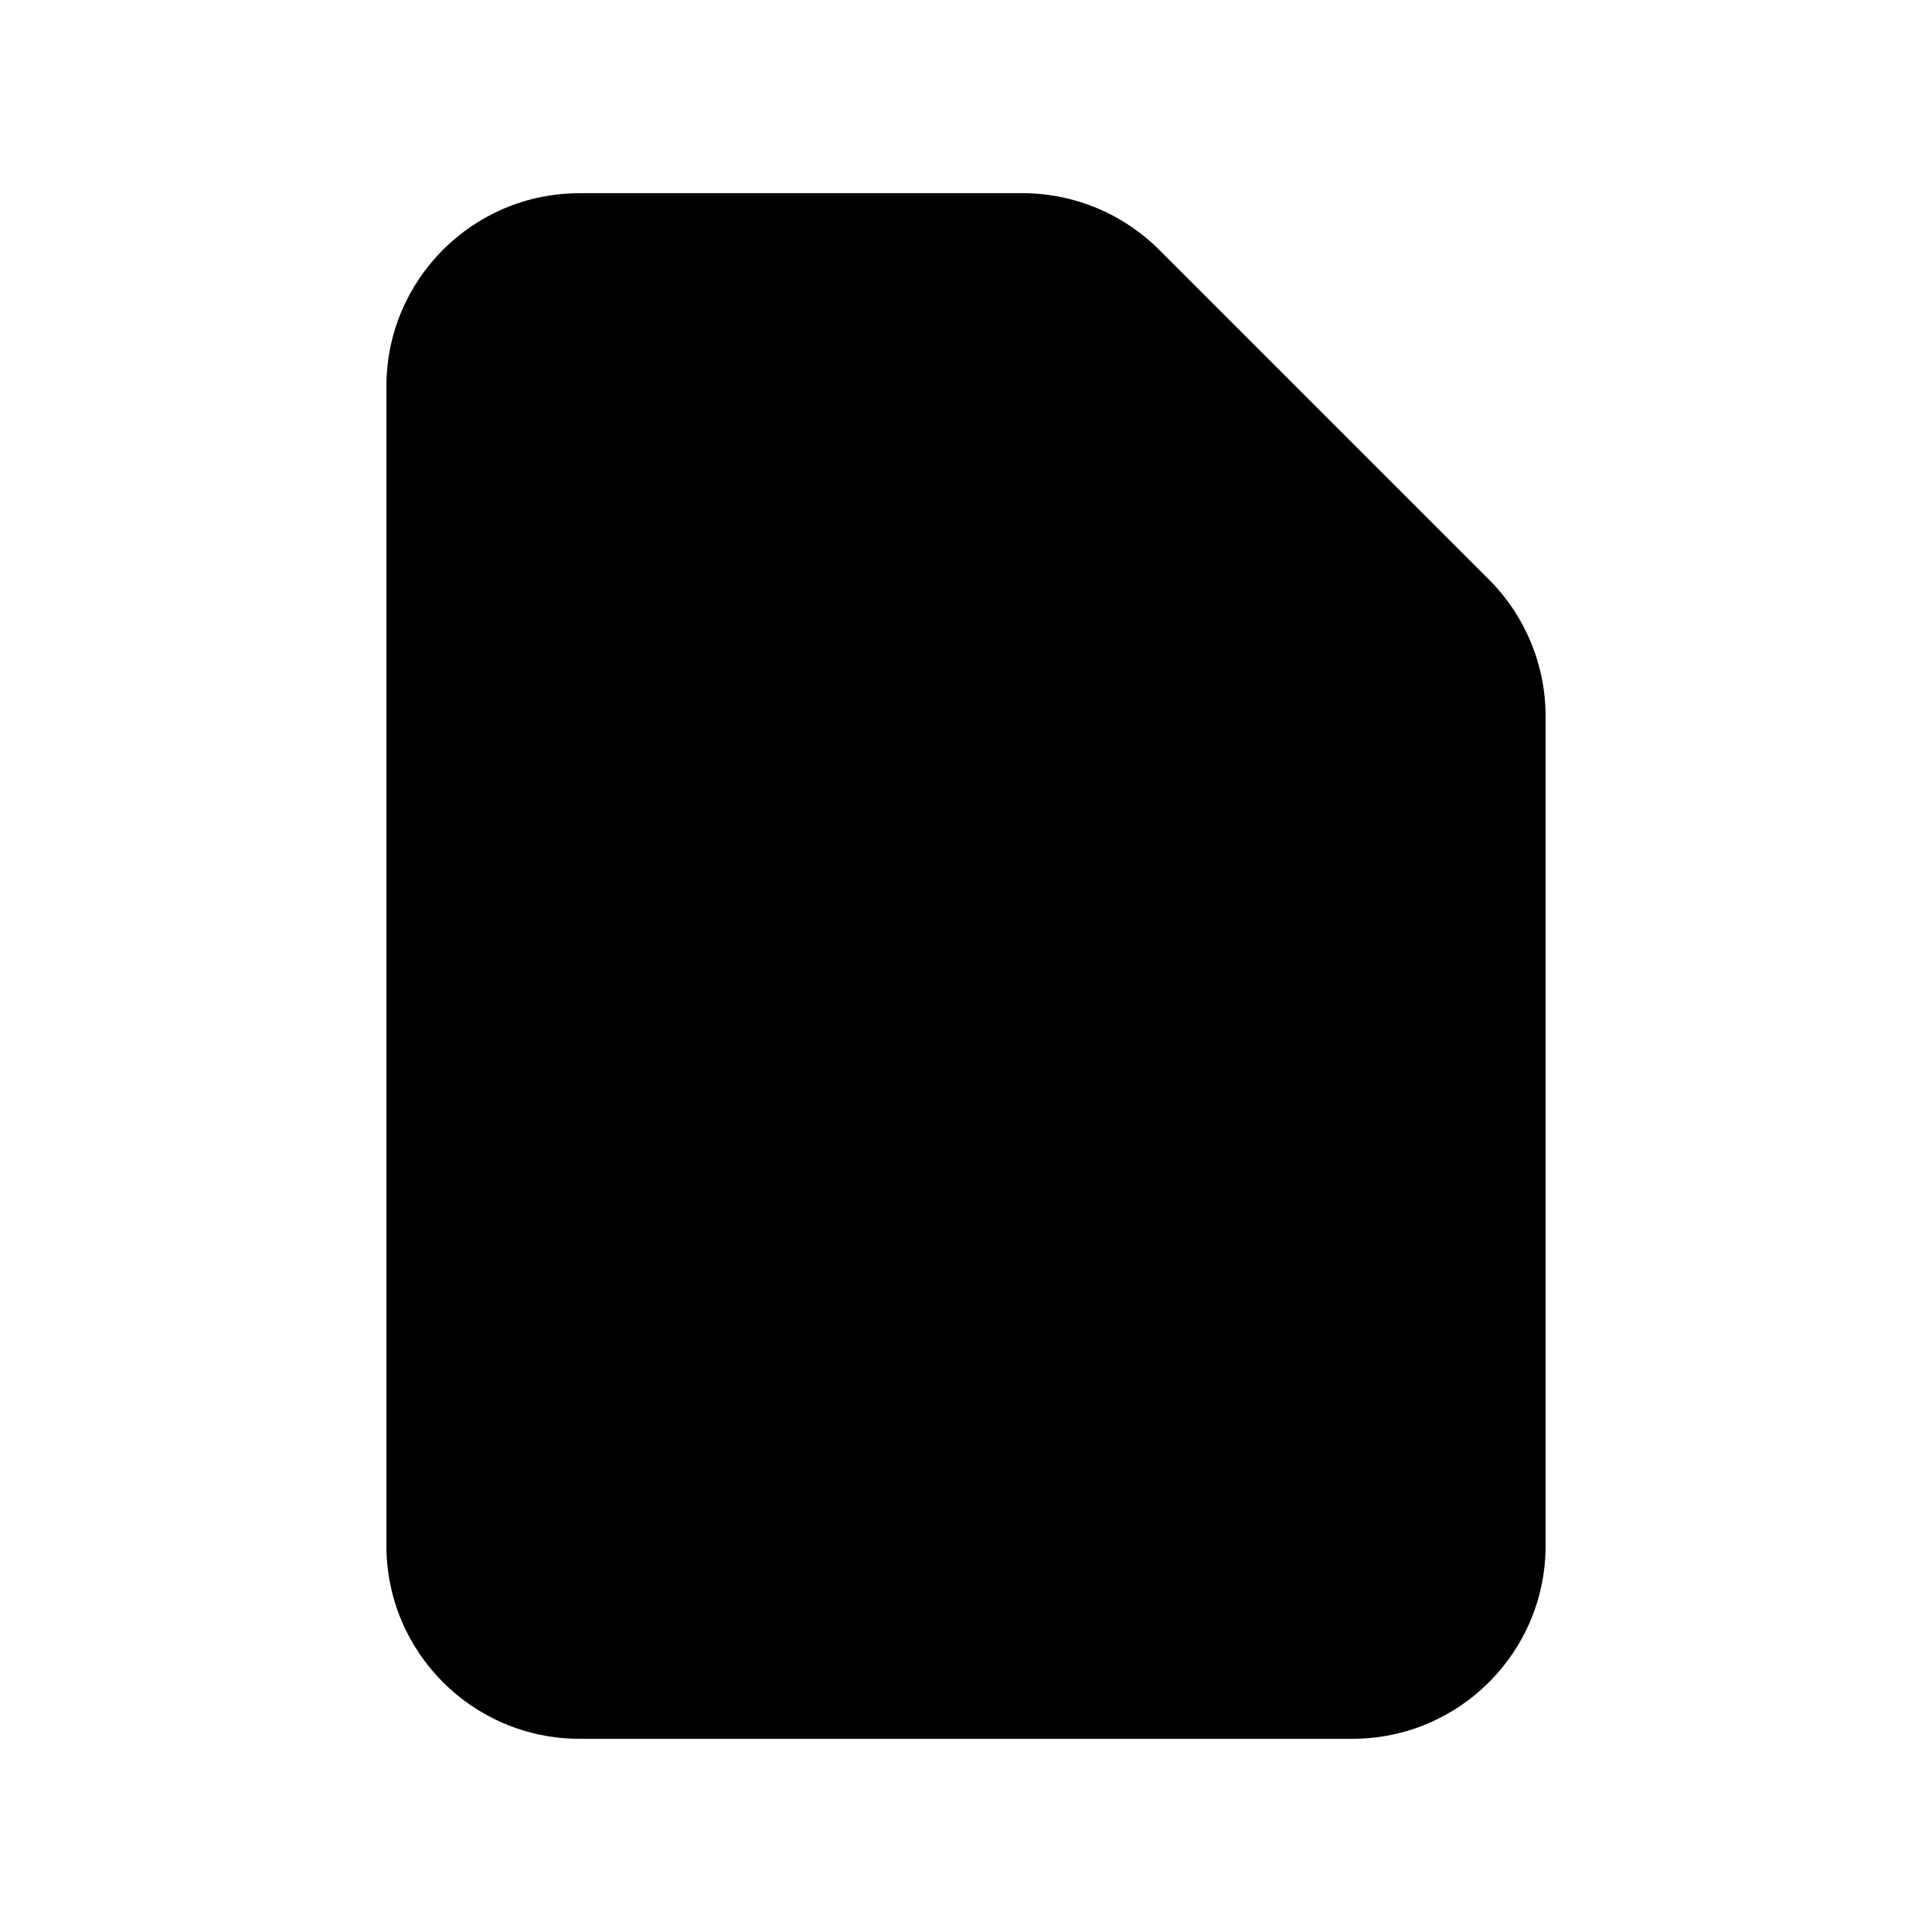
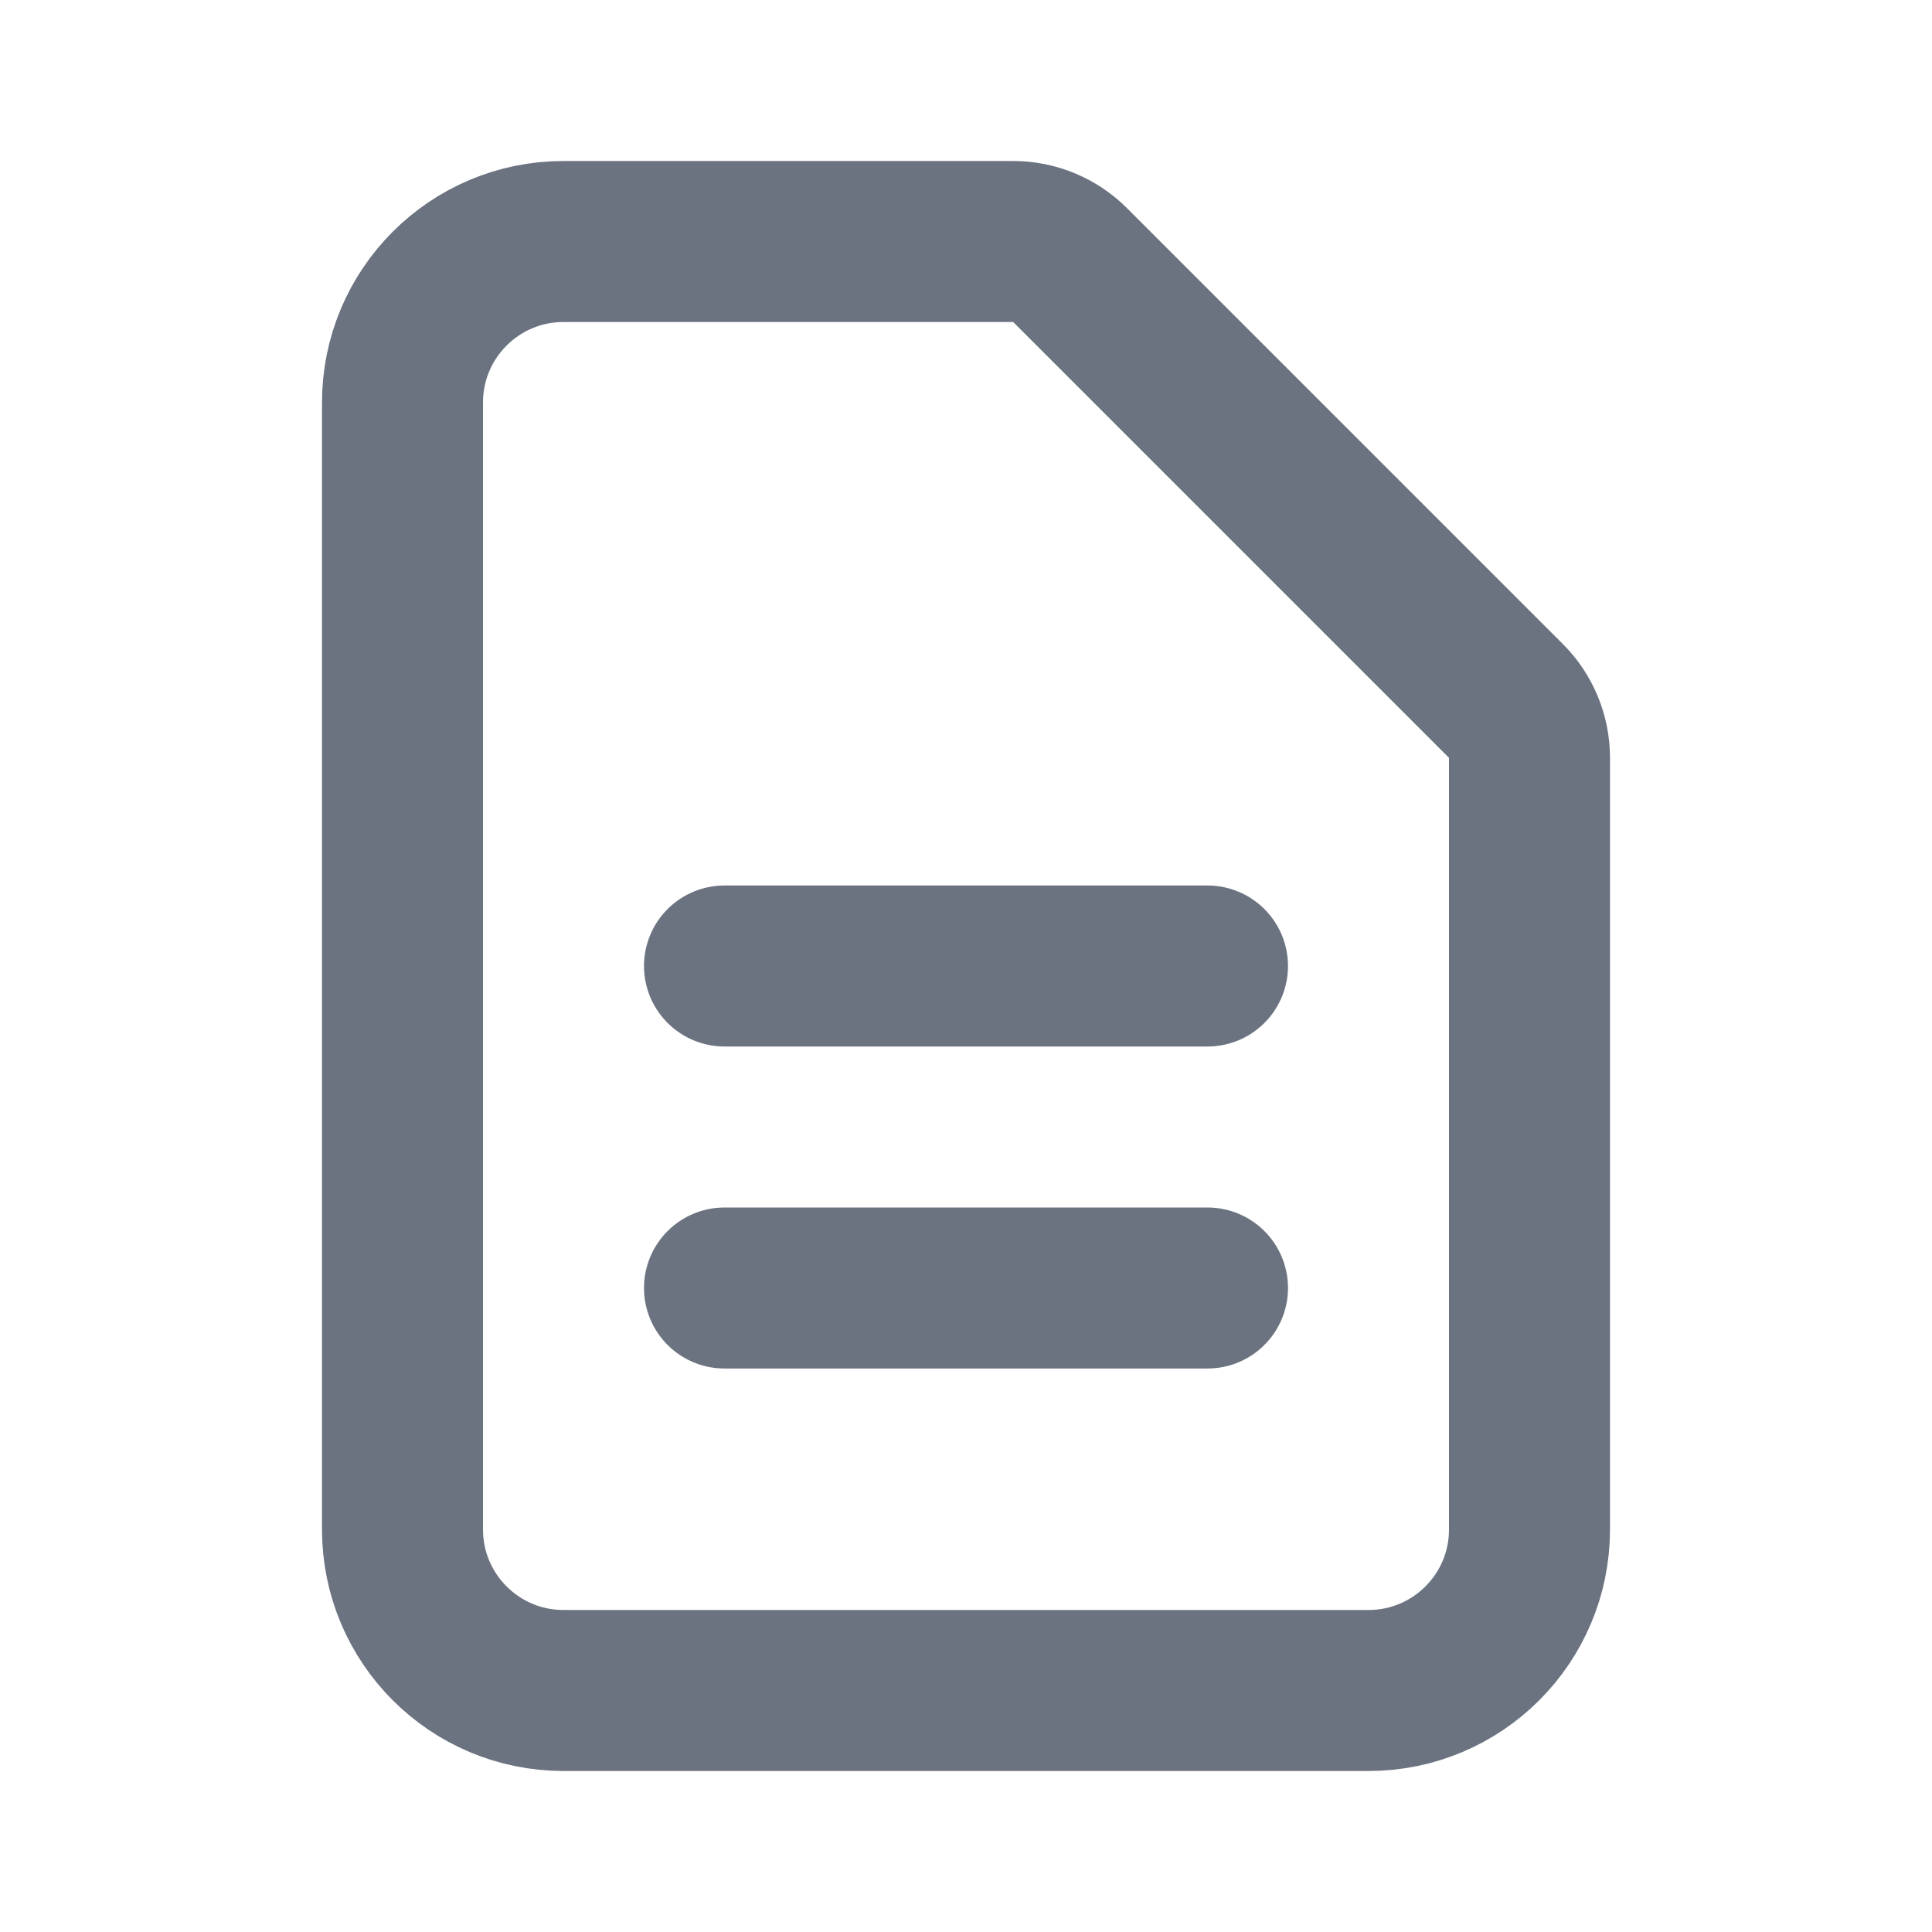
- <svg xmlns="http://www.w3.org/2000/svg" viewBox="0 0 20 20" fill="currentColor">
-   <path fill-rule="evenodd" d="M4 4a2 2 0 012-2h4.586A2 2 0 0112 2.586L15.414 6A2 2 0 0116 7.414V16a2 2 0 01-2 2H6a2 2 0 01-2-2V4z" clip-rule="evenodd" />
+ <svg xmlns="http://www.w3.org/2000/svg" fill="none" viewBox="0 0 24 24" stroke="#6B7280">
+   <path stroke-linecap="round" stroke-linejoin="round" stroke-width="2" d="M9 12h6m-6 4h6m2 5H7a2 2 0 01-2-2V5a2 2 0 012-2h5.586a1 1 0 01.707.293l5.414 5.414a1 1 0 01.293.707V19a2 2 0 01-2 2z" />
</svg>
